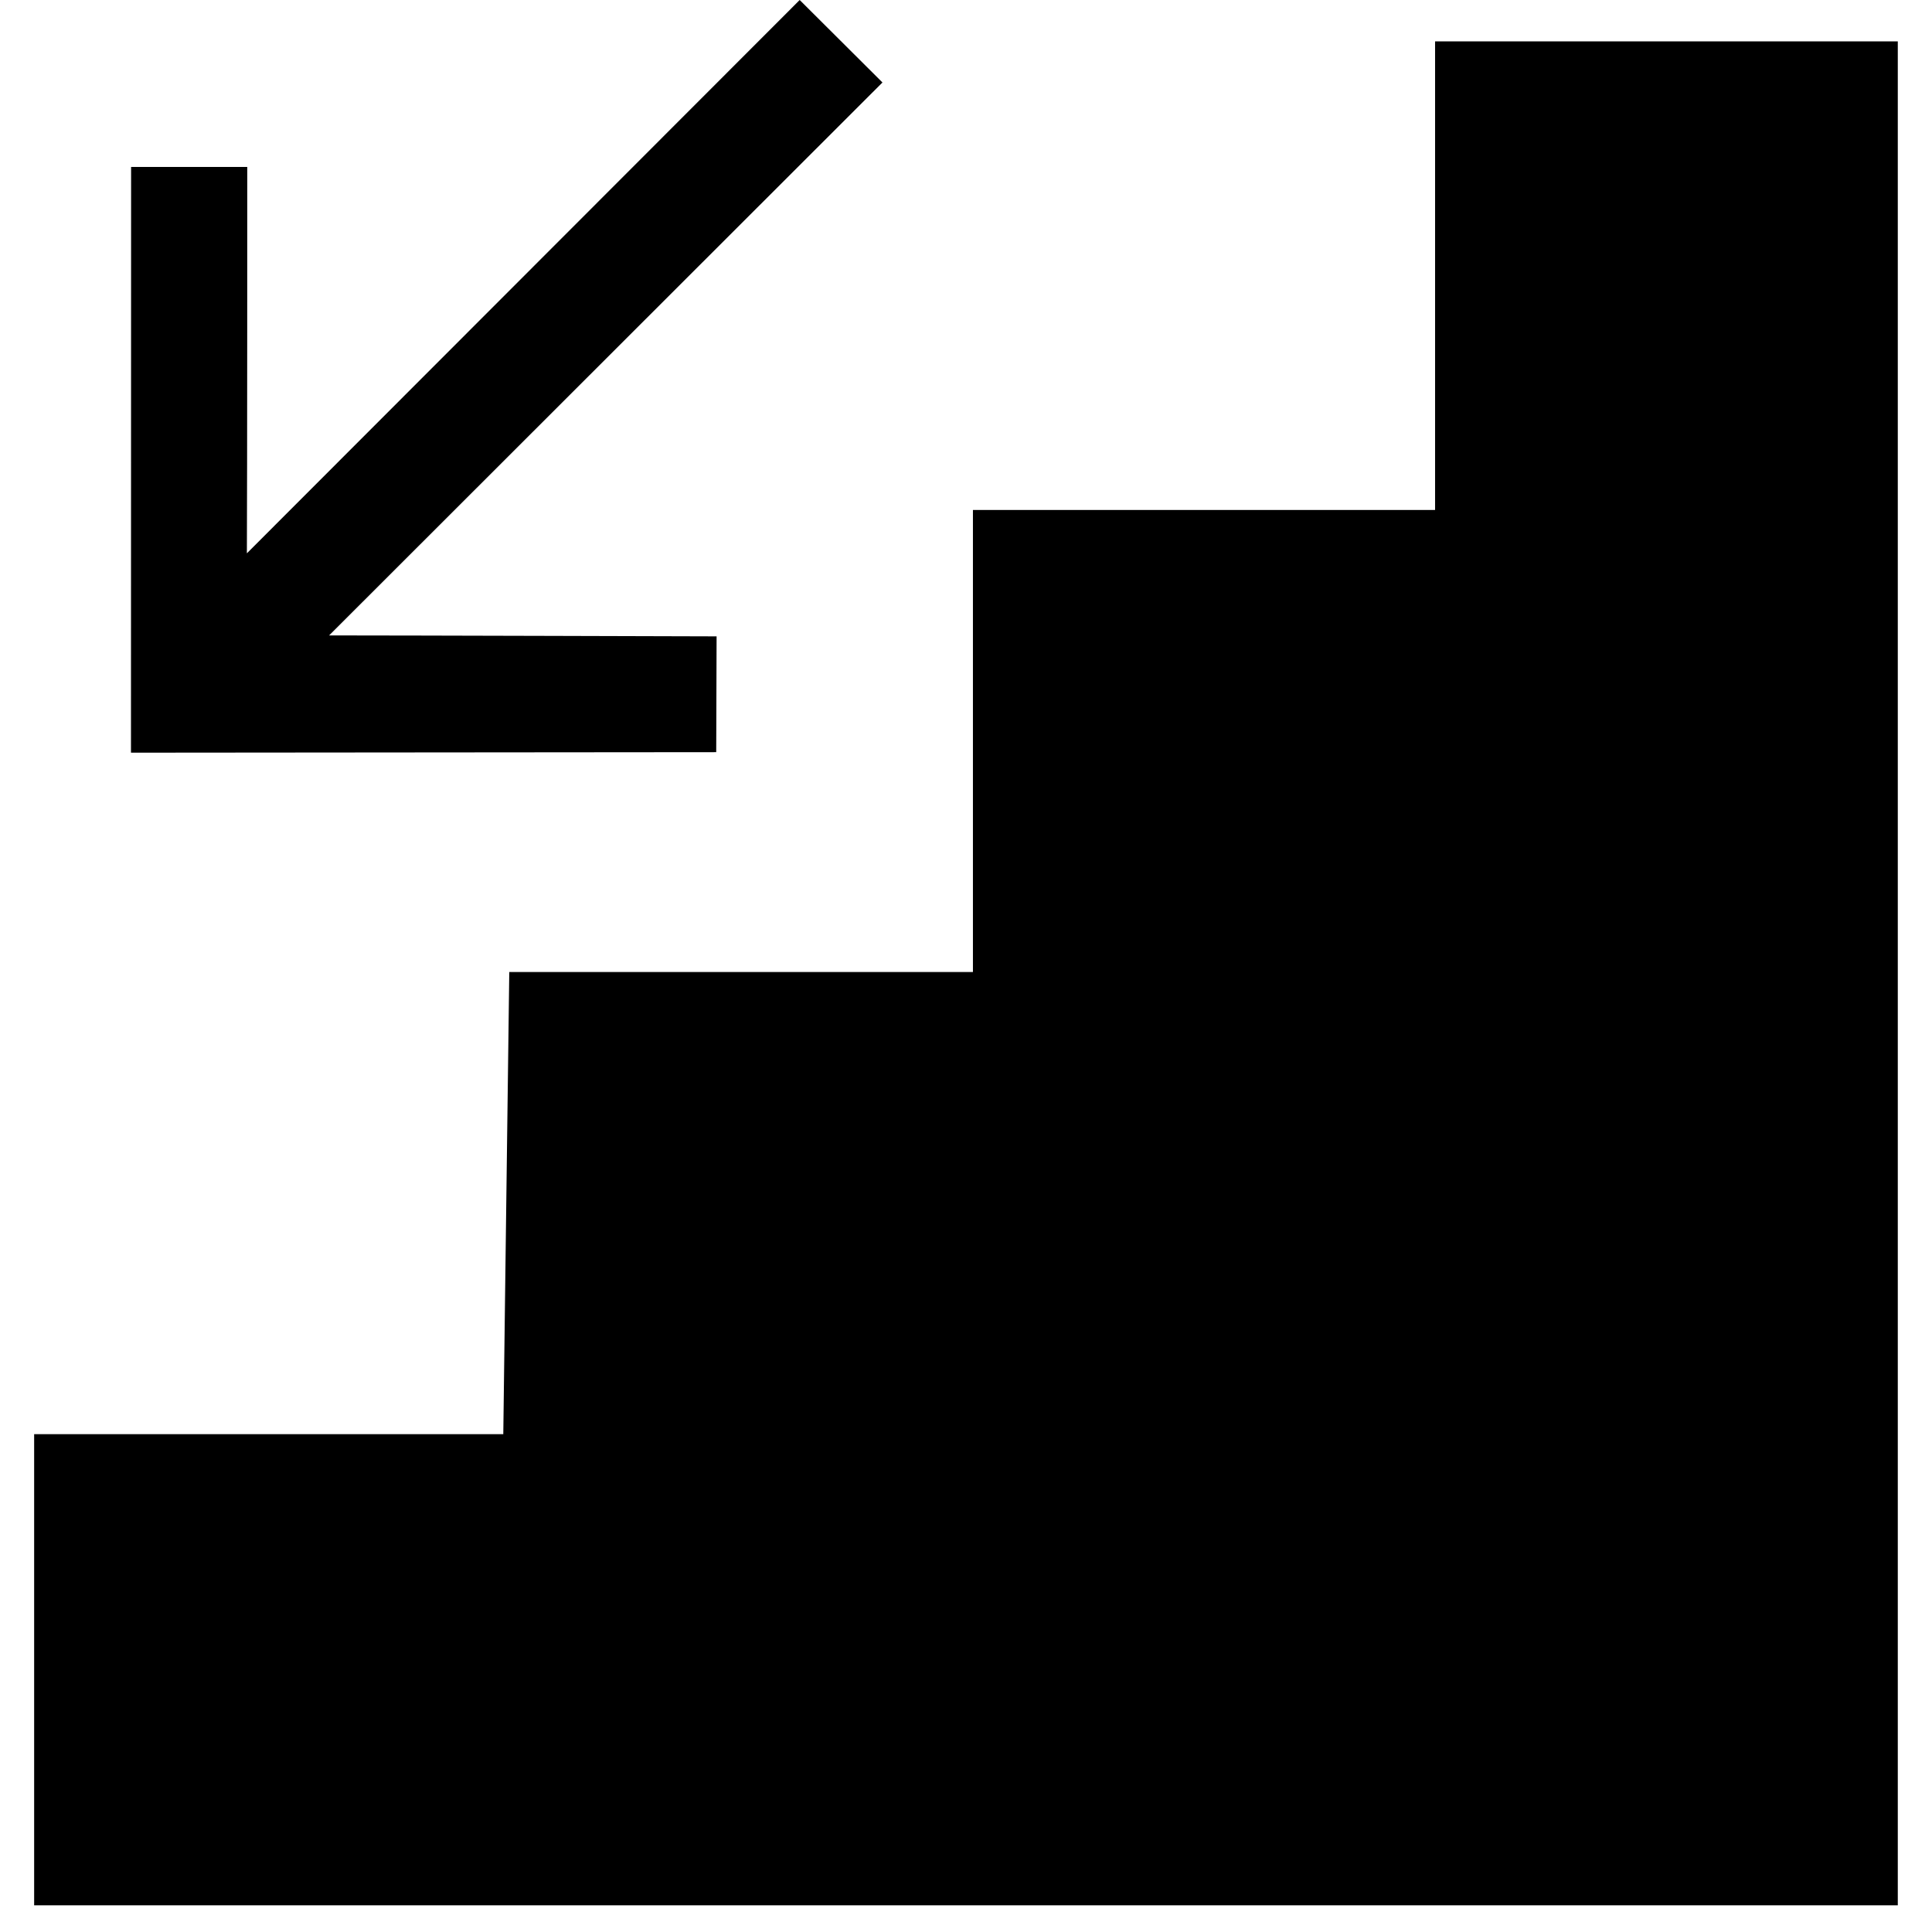
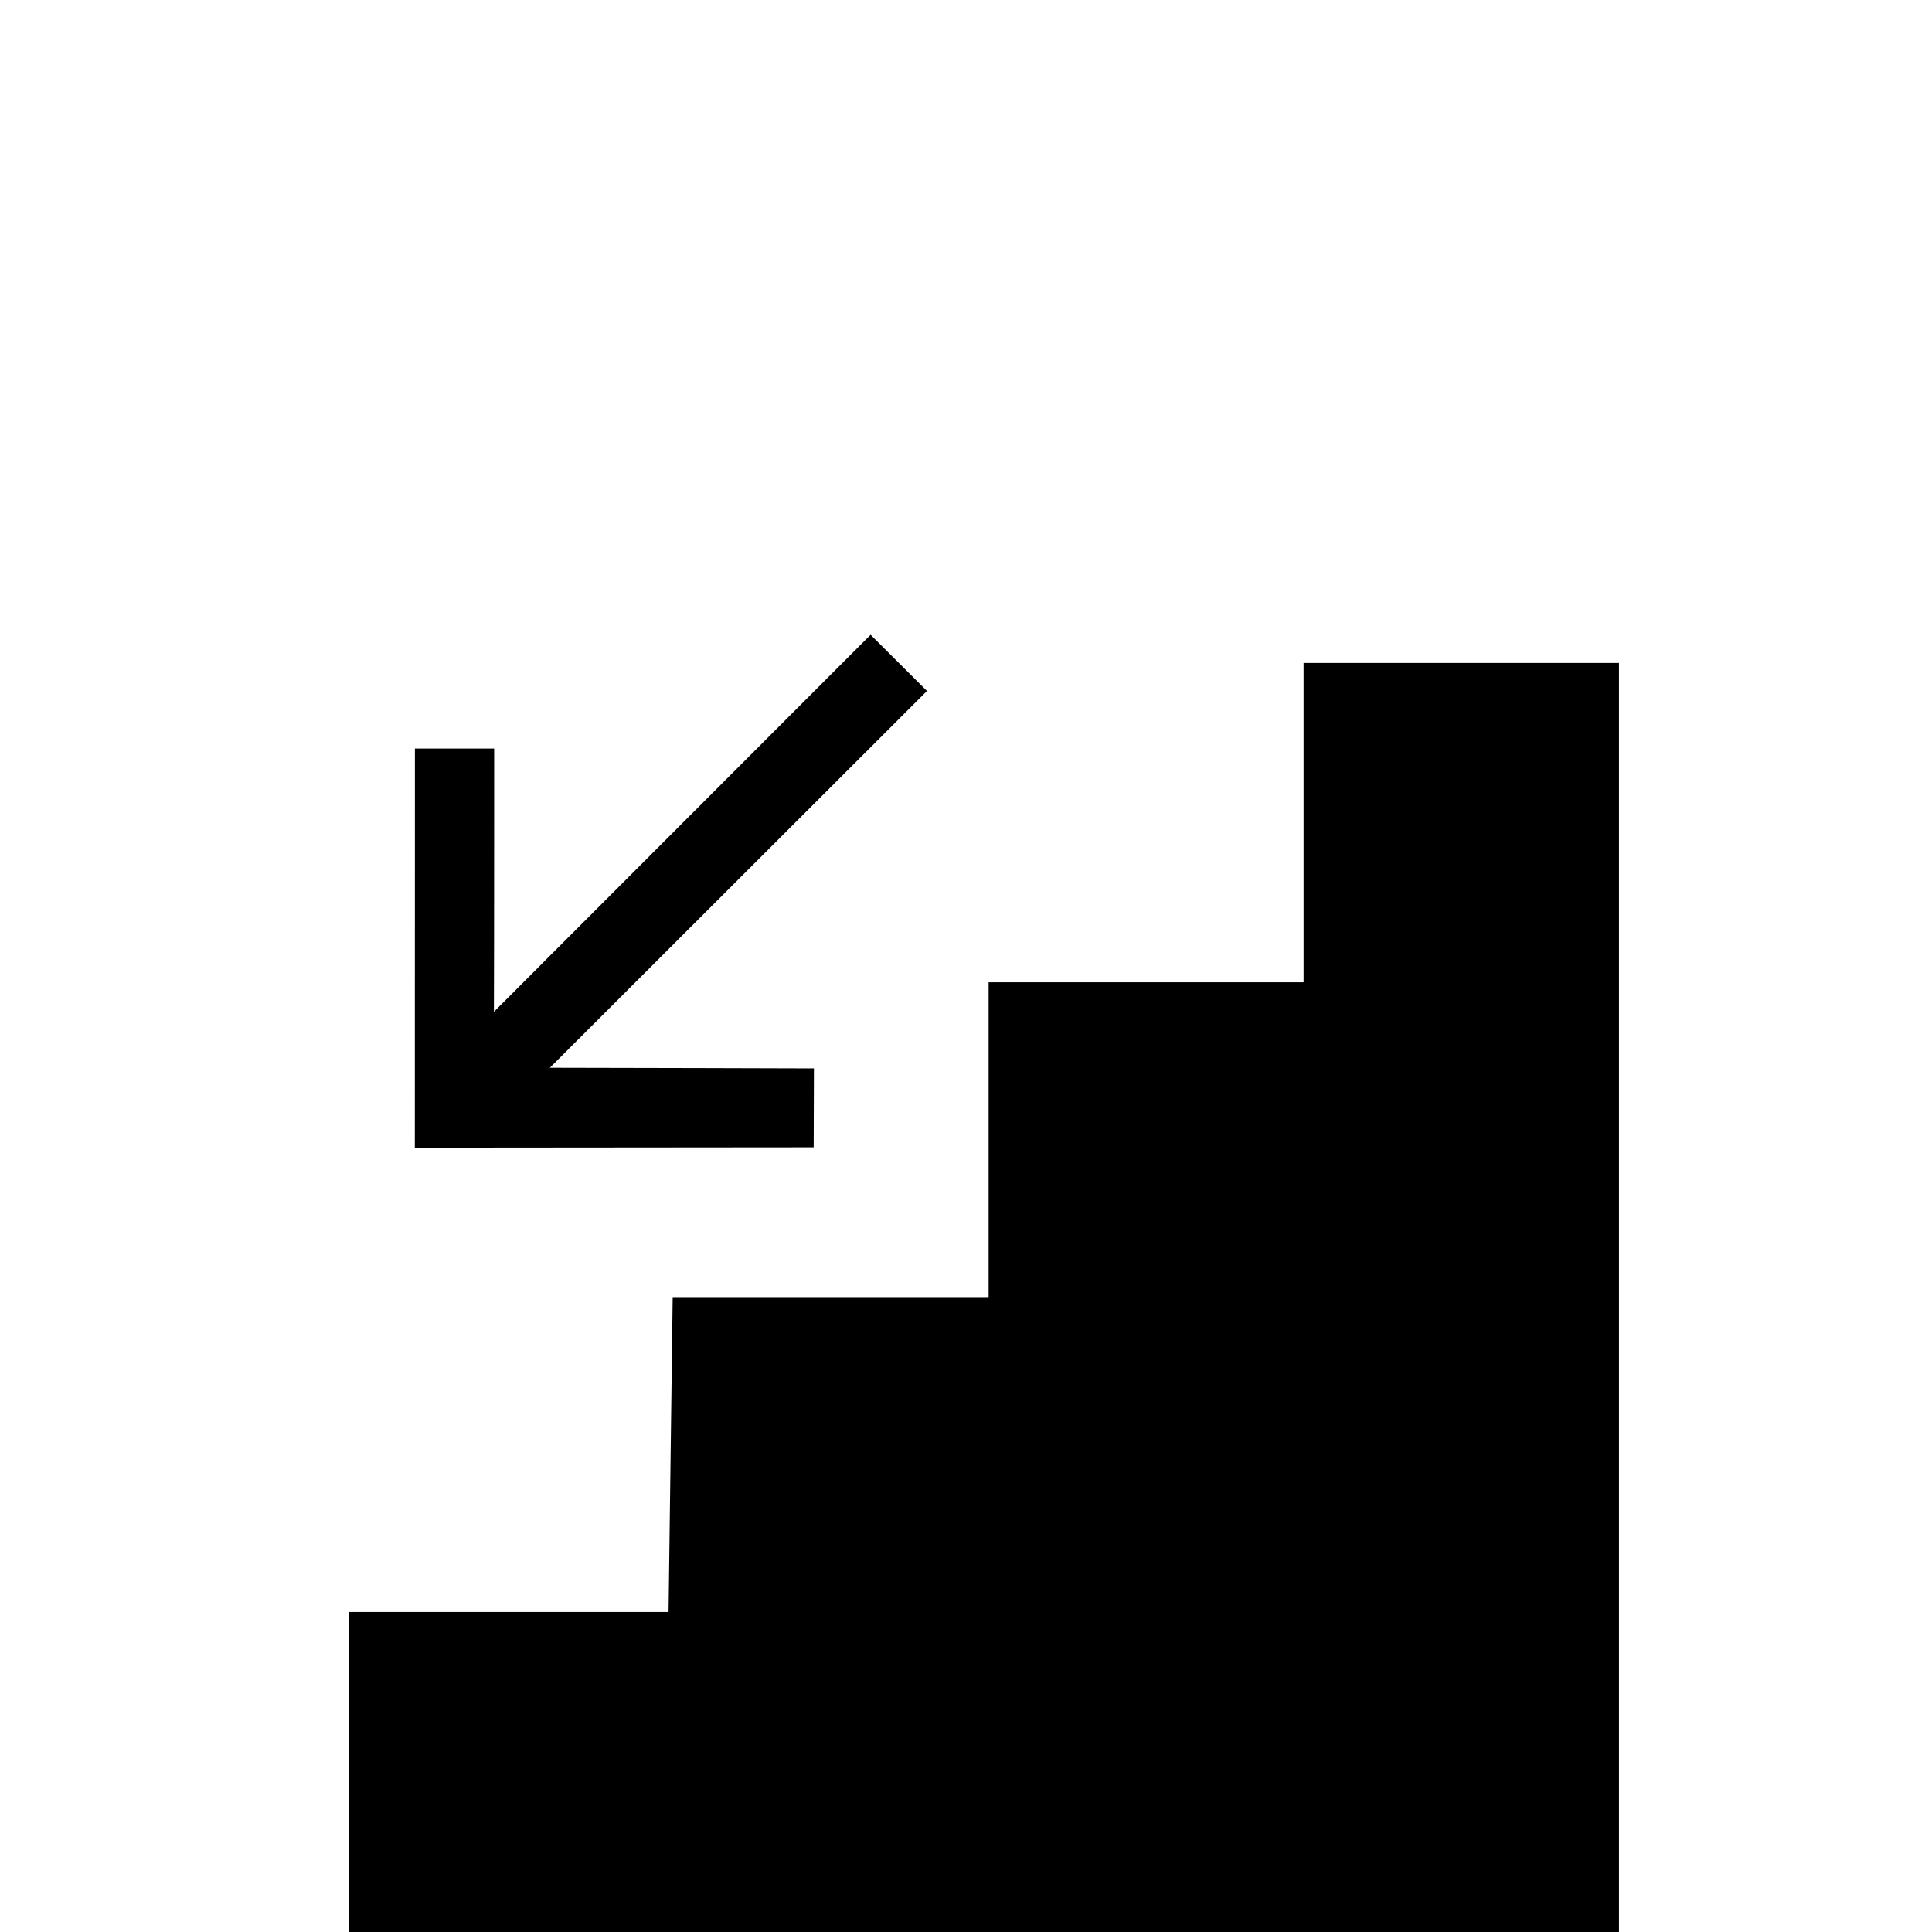
- <svg xmlns="http://www.w3.org/2000/svg" version="1.0" x="0px" y="0px" width="30.668px" height="30.24px" viewBox="0 0 30.668 30.24" enable-background="new 0 0 30.668 30.24" xml:space="preserve">
+ <svg xmlns="http://www.w3.org/2000/svg" version="1.0" x="0px" y="0px" width="45px" height="45px" viewBox="0 0 45 45" enable-background="new 0 0 45 45" xml:space="preserve">
  <g id="Layer_9" display="none">
    <g display="inline">
-       <path d="M13.842,19.963c0,0,0-2.237,0-2.685c0-1.818,0.301-2.537,2.332-3.885c1.062-0.704,1.753-1.167,1.753-2.21    c0-1.233-0.885-2.151-2.621-2.151c-1.777,0-2.703,1.114-2.703,2.781c0,0.408,0,1.125,0,1.125H9.486c0,0,0-1.153,0-1.506    c0-2.679,2.435-5.443,5.819-5.443c3.481,0,5.876,2.385,5.876,5.371c0,1.964-0.82,2.814-3.058,4.463    c-1.048,0.771-1.185,0.9-1.185,2.01c0,0.328,0,2.13,0,2.13H13.842z" />
-       <rect x="13.842" y="21.148" width="3.119" height="3.104" />
-       <path d="M27.6,28.098H3.068c-0.392,0-0.71-0.318-0.71-0.71V2.852c0-0.392,0.318-0.71,0.71-0.71H27.6c0.392,0,0.71,0.318,0.71,0.71    v24.536C28.31,27.78,27.992,28.098,27.6,28.098z M3.778,26.678H26.89V3.562H3.778V26.678z" />
+       <path d="M21.425,34.749c0,0,0-2.237,0-2.685c0-1.818,0.301-2.537,2.332-3.885c1.062-0.704,1.753-1.167,1.753-2.21    c0-1.233-0.885-2.151-2.621-2.151c-1.777,0-2.703,1.114-2.703,2.781c0,0.408,0,1.125,0,1.125H17.07c0,0,0-1.153,0-1.506    c0-2.679,2.435-5.443,5.819-5.443c3.481,0,5.876,2.385,5.876,5.371c0,1.964-0.82,2.814-3.058,4.463    c-1.048,0.771-1.185,0.9-1.185,2.01c0,0.328,0,2.13,0,2.13H21.425z" />
+       <rect x="21.425" y="35.934" width="3.119" height="3.104" />
+       <path d="M35.183,42.884H10.652c-0.392,0-0.71-0.318-0.71-0.71V17.638c0-0.392,0.318-0.71,0.71-0.71h24.531    c0.392,0,0.71,0.318,0.71,0.71v24.536C35.893,42.565,35.575,42.884,35.183,42.884z M11.362,41.464h23.111V18.348H11.362V41.464z" />
    </g>
  </g>
  <g id="Layer_8" display="none">
    <g display="inline">
-       <path d="M7.043,18.928c0,0,0.267,0.022,0.267,0.111c0,0.244,0,7.82,0,7.82s0.017,0.053,0.052,0.053c0.194,0,0.862,0,0.885,0    c0.036,0,0.036-0.047,0.036-0.047s0.731-7.554,0.835-7.833c0,0,0.011-0.059,0.094-0.059c0.136,0,0.901,0.008,1.266,0    c0.064,0,0.079-0.045,0.064-0.064c-0.013-0.097-1.754-6.508-1.784-6.875c-0.012-0.188,0.141-0.973,0.24-1.2    c0.081-0.223,0.214-0.208,0.313-0.114c0.123,0.114,1.895,4.986,1.981,5.091c0.082,0.108,0.956-0.149,0.956-0.302    c-0.009-0.15-2.062-7.291-2.291-7.67C9.739,7.487,8.512,7.271,7.11,7.271H7.043H7.035H6.968c-1.403,0-2.638,0.216-2.846,0.569    c-0.233,0.38-2.282,7.52-2.282,7.67c-0.009,0.152,0.866,0.41,0.952,0.302c0.086-0.105,1.852-4.977,1.971-5.091    c0.108-0.095,0.227-0.109,0.322,0.114c0.088,0.227,0.251,1.012,0.235,1.2c-0.027,0.366-1.782,6.777-1.803,6.875    c-0.003,0.019,0.005,0.064,0.073,0.064c0.365,0.008,1.136,0,1.28,0c0.077,0,0.091,0.059,0.091,0.059    c0.102,0.28,0.832,7.833,0.832,7.833s0,0.047,0.037,0.047c0.031,0,0.693,0,0.884,0c0.034,0,0.054-0.053,0.054-0.053    s0-7.576,0-7.82c0-0.089,0.266-0.111,0.266-0.111H7.043" />
-       <path d="M5.863,3.801C5.54,4.168,5.49,4.728,5.527,5.252c0.084,1.012,0.51,1.938,1.748,1.769c1.38-0.197,1.696-2.674,0.646-3.436    C7.592,3.341,7.201,3.328,6.747,3.328C6.385,3.422,6.111,3.521,5.863,3.801" />
-       <path d="M22.534,3.801c-0.322,0.367-0.372,0.935-0.34,1.459c0.091,1.004,0.513,1.941,1.75,1.761    c1.38-0.197,1.696-2.674,0.653-3.436c-0.333-0.244-0.723-0.257-1.188-0.257C23.059,3.422,22.786,3.521,22.534,3.801" />
-       <path d="M20.74,7.853c-0.349,0.546-0.488,1.35-0.649,1.988c-0.402,1.661-0.769,3.372-1.081,5.081    c-0.067,0.366-0.355,1.328-0.214,1.674c0.025,0.03,0.047,0.056,0.071,0.086c0.153,0.092,1.01,0.322,1.175,0.164    c0.251-0.23,0.292-0.882,0.388-1.209c0.384-1.492,0.77-2.987,1.147-4.476c0.009,0,0.009,0,0.024,0    c0.106,0.757,0.22,1.52,0.333,2.279c-0.769,4.479-2.301,13.463-2.301,13.463s1.236,0,1.849,0c0.766-3.136,1.525-6.283,2.28-9.434    c0.014,0,0.018,0,0.021,0c0.771,3.105,2.362,9.434,2.362,9.434s1.495,0,1.812,0c-0.197-1.192-0.392-2.394-0.585-3.585    c-0.575-3.303-1.138-6.606-1.7-9.914c0.107-0.744,0.226-1.5,0.335-2.244h0.017c0.117,0.413,0.224,0.824,0.339,1.24    c0.293,1.156,0.582,2.312,0.876,3.469c0.073,0.28,0.114,0.774,0.316,0.985c0.181,0.186,1.049-0.031,1.201-0.167    c0.13-0.107,0.047-0.357,0.027-0.488c-0.379-2.232-0.805-4.517-1.376-6.686c-0.139-0.515-0.227-1.373-0.63-1.76    C26.205,7.201,21.166,7.19,20.74,7.853" />
-       <path d="M16.046,26.913V3.408c0-0.044-0.044-0.08-0.079-0.08h-1.307c-0.041,0-0.071,0.036-0.071,0.08v23.505H16.046z" />
+       <path d="M14.627,33.714c0,0,0.267,0.022,0.267,0.111c0,0.244,0,7.82,0,7.82s0.017,0.053,0.052,0.053c0.194,0,0.862,0,0.885,0    c0.036,0,0.036-0.048,0.036-0.048s0.731-7.554,0.835-7.833c0,0,0.011-0.059,0.094-0.059c0.136,0,0.901,0.008,1.266,0    c0.064,0,0.079-0.045,0.064-0.064c-0.013-0.097-1.754-6.508-1.784-6.874c-0.012-0.188,0.141-0.974,0.24-1.2    c0.081-0.223,0.214-0.209,0.313-0.114c0.123,0.114,1.895,4.986,1.981,5.091c0.082,0.108,0.956-0.149,0.956-0.302    c-0.009-0.15-2.062-7.29-2.291-7.67c-0.219-0.353-1.445-0.569-2.848-0.569h-0.066h-0.009h-0.066c-1.403,0-2.638,0.217-2.846,0.569    c-0.233,0.38-2.282,7.52-2.282,7.67c-0.009,0.152,0.866,0.41,0.952,0.302c0.086-0.104,1.852-4.977,1.971-5.091    c0.108-0.095,0.227-0.108,0.322,0.114c0.088,0.227,0.251,1.012,0.235,1.2c-0.027,0.366-1.782,6.777-1.803,6.874    c-0.003,0.02,0.005,0.064,0.073,0.064c0.365,0.008,1.136,0,1.28,0c0.077,0,0.091,0.059,0.091,0.059    c0.102,0.279,0.832,7.833,0.832,7.833s0,0.048,0.037,0.048c0.031,0,0.693,0,0.884,0c0.034,0,0.054-0.053,0.054-0.053    s0-7.576,0-7.82c0-0.089,0.266-0.111,0.266-0.111H14.627" />
+       <path d="M13.446,18.587c-0.323,0.366-0.373,0.927-0.336,1.45c0.084,1.013,0.51,1.938,1.748,1.77    c1.38-0.197,1.696-2.674,0.646-3.437c-0.329-0.243-0.721-0.257-1.175-0.257C13.969,18.207,13.694,18.307,13.446,18.587" />
+       <path d="M30.117,18.587c-0.322,0.366-0.372,0.935-0.34,1.459c0.091,1.004,0.513,1.94,1.75,1.761    c1.38-0.197,1.696-2.674,0.653-3.437c-0.333-0.243-0.723-0.257-1.188-0.257C30.643,18.207,30.369,18.307,30.117,18.587" />
+       <path d="M28.323,22.639c-0.349,0.546-0.488,1.35-0.649,1.988c-0.402,1.661-0.769,3.372-1.081,5.08    c-0.067,0.366-0.355,1.328-0.214,1.675c0.025,0.03,0.047,0.056,0.071,0.086c0.153,0.092,1.01,0.321,1.175,0.164    c0.251-0.23,0.292-0.883,0.388-1.209c0.384-1.492,0.77-2.987,1.147-4.477c0.009,0,0.009,0,0.024,0    c0.106,0.757,0.22,1.521,0.333,2.279c-0.769,4.479-2.301,13.464-2.301,13.464s1.236,0,1.849,0c0.766-3.137,1.525-6.283,2.28-9.434    c0.014,0,0.018,0,0.021,0c0.771,3.105,2.362,9.434,2.362,9.434s1.495,0,1.812,0c-0.197-1.192-0.392-2.394-0.585-3.586    c-0.575-3.303-1.138-6.605-1.7-9.913c0.107-0.744,0.226-1.501,0.335-2.244h0.017c0.117,0.413,0.224,0.824,0.339,1.24    c0.293,1.156,0.582,2.312,0.876,3.469c0.073,0.28,0.114,0.774,0.316,0.984c0.181,0.186,1.049-0.03,1.201-0.167    c0.13-0.107,0.047-0.356,0.027-0.487c-0.379-2.232-0.805-4.518-1.376-6.687c-0.139-0.515-0.227-1.372-0.63-1.76    C33.788,21.986,28.749,21.976,28.323,22.639" />
+       <path d="M23.63,41.698V18.193c0-0.045-0.044-0.08-0.079-0.08h-1.307c-0.041,0-0.071,0.035-0.071,0.08v23.505H23.63z" />
    </g>
  </g>
  <g id="Layer_7" display="none">
    <g display="inline">
-       <path d="M29.545,2.485H1.124C0.51,2.485,0,2.984,0,3.596v23.045c0,0.612,0.51,1.114,1.124,1.114h28.421    c0.63,0,1.123-0.502,1.123-1.114V3.596C30.668,2.984,30.175,2.485,29.545,2.485z M28.443,25.529H2.24V4.711h26.203V25.529z" />
-       <path d="M27.54,16.409l-1.182-1.176c0,0-3.167,3.164-3.894,3.896V7.954h-1.668v11.175c-0.73-0.731-3.899-3.901-3.899-3.901    l-1.177,1.182l5.918,5.908" />
-       <path d="M3.616,13.629l1.169,1.17c0,0,3.185-3.166,3.917-3.901v11.173h1.664V10.898c0.729,0.735,3.898,3.901,3.898,3.901    l1.171-1.17l-5.913-5.92" />
+       <path d="M37.129,17.271H8.708c-0.614,0-1.124,0.499-1.124,1.111v23.045c0,0.612,0.51,1.114,1.124,1.114h28.421    c0.63,0,1.123-0.502,1.123-1.114V18.382C38.252,17.77,37.759,17.271,37.129,17.271z M36.027,40.314H9.824V19.497h26.203V40.314z" />
+       <path d="M35.124,31.194l-1.182-1.176c0,0-3.167,3.164-3.894,3.896V22.739H28.38v11.175c-0.73-0.731-3.899-3.901-3.899-3.901    l-1.177,1.182l5.918,5.908" />
+       <path d="M11.2,28.415l1.169,1.17c0,0,3.185-3.166,3.917-3.901v11.173h1.664V25.684c0.729,0.735,3.898,3.901,3.898,3.901    l1.171-1.17l-5.913-5.92" />
    </g>
  </g>
  <g id="Layer_6">
    <g>
-       <polygon points="22.78,0.657 22.78,8.094 15.444,8.094 15.444,15.427 8.084,15.427 7.989,22.762 0.542,22.762 0.542,30.093     0.542,30.24 30.125,30.24 30.125,0.657   " />
-       <path display="none" d="M25.37,26.945l0.003-1.838c0,0-4.998-0.014-6.151-0.014l8.786-8.78l-1.316-1.309l-8.772,8.782    c0.005-1.145,0.005-6.129,0.005-6.129H16.08l-0.003,9.295" />
-       <path d="M11.369,11.938l0.006-1.838c0,0-4.997-0.015-6.151-0.015l8.784-8.776L12.694,0L3.919,8.782    C3.925,7.637,3.925,2.65,3.925,2.65H2.081l-0.002,9.296" />
+       <polygon points="30.363,15.442 30.363,22.879 23.027,22.879 23.027,30.212 15.668,30.212 15.572,37.547 8.126,37.547     8.126,44.878 8.126,45.025 37.709,45.025 37.709,15.442   " />
+       <path display="none" d="M32.953,41.73l0.003-1.838c0,0-4.998-0.014-6.151-0.014l8.786-8.78l-1.316-1.309l-8.772,8.782    c0.005-1.145,0.005-6.129,0.005-6.129h-1.844l-0.003,9.295" />
+       <path d="M18.952,26.723l0.006-1.838c0,0-4.997-0.015-6.151-0.015l8.784-8.776l-1.313-1.309l-8.774,8.782    c0.006-1.146,0.006-6.132,0.006-6.132H9.664l-0.002,9.296" />
    </g>
  </g>
  <g id="Layer_5" display="none">
    <g display="inline">
      <g>
-         <path d="M28.623,29.178H2.045c-0.425,0-0.769-0.344-0.769-0.769V1.832c0-0.425,0.344-0.769,0.769-0.769h26.578     c0.425,0,0.769,0.344,0.769,0.769v26.577C29.392,28.833,29.048,29.178,28.623,29.178z M2.813,27.64h25.041V2.601H2.813V27.64z" />
+         <path d="M36.207,43.963H9.628c-0.425,0-0.769-0.344-0.769-0.769V16.617c0-0.425,0.344-0.769,0.769-0.769h26.578     c0.425,0,0.769,0.344,0.769,0.769v26.577C36.975,43.619,36.631,43.963,36.207,43.963z M10.397,42.425h25.041V17.387H10.397     V42.425z" />
      </g>
-       <path d="M20.753,6.097c0-0.554-0.448-1.003-1.007-1.003c-0.558,0-1.006,0.449-1.006,1.003l-0.807,9.001    c-0.004,0.039,0.024,0.066,0.058,0.066H20.7c0.036,0,0.063-0.027,0.063-0.066L20.753,6.097z" />
-       <path d="M13.487,12.175c0-0.039-0.027-0.066-0.066-0.066h-1.883c-0.036,0-0.063,0.028-0.063,0.066v12.906    c0,0.039,0.027,0.067,0.063,0.067h1.883c0.039,0,0.066-0.028,0.066-0.067V12.175z" />
-       <path d="M20.764,15.508c0-0.039-0.027-0.066-0.063-0.066h-1.882c-0.039,0-0.067,0.027-0.067,0.066v9.573    c0,0.039,0.028,0.067,0.067,0.067H20.7c0.036,0,0.063-0.028,0.063-0.067V15.508z" />
-       <path d="M14.756,5.559c-0.007-0.105-0.098-0.194-0.201-0.194h-0.956v5.685c0,0.061-0.05,0.111-0.111,0.111h-0.54    c-0.059,0-0.108-0.05-0.108-0.111V5.365h-0.921v5.685c0,0.061-0.05,0.111-0.111,0.111h-0.54c-0.059,0-0.108-0.05-0.108-0.111    V5.365h-0.753c-0.104,0-0.194,0.089-0.198,0.194l-0.3,7.055c-0.002,0.105,0.075,0.188,0.182,0.188h4.785    c0.103,0,0.183-0.083,0.178-0.188L14.756,5.559z" />
+       <path d="M28.336,20.882c0-0.554-0.448-1.003-1.007-1.003c-0.558,0-1.006,0.449-1.006,1.003l-0.807,9.002    c-0.004,0.039,0.024,0.066,0.058,0.066h2.709c0.036,0,0.063-0.027,0.063-0.066L28.336,20.882z" />
+       <path d="M21.071,26.961c0-0.039-0.027-0.066-0.066-0.066h-1.883c-0.036,0-0.063,0.027-0.063,0.066v12.905    c0,0.039,0.027,0.067,0.063,0.067h1.883c0.039,0,0.066-0.028,0.066-0.067V26.961z" />
+       <path d="M28.347,30.294c0-0.039-0.027-0.066-0.063-0.066h-1.882c-0.039,0-0.067,0.027-0.067,0.066v9.572    c0,0.039,0.028,0.067,0.067,0.067h1.882c0.036,0,0.063-0.028,0.063-0.067V30.294z" />
+       <path d="M22.339,20.344c-0.007-0.104-0.098-0.193-0.201-0.193h-0.956v5.685c0,0.061-0.05,0.111-0.111,0.111h-0.54    c-0.059,0-0.108-0.051-0.108-0.111V20.15h-0.921v5.685c0,0.061-0.05,0.111-0.111,0.111h-0.54c-0.059,0-0.108-0.051-0.108-0.111    V20.15h-0.753c-0.104,0-0.194,0.089-0.198,0.193l-0.3,7.056c-0.002,0.104,0.075,0.188,0.182,0.188h4.785    c0.103,0,0.183-0.084,0.178-0.188L22.339,20.344z" />
    </g>
  </g>
  <g id="Layer_4" display="none">
    <g display="inline">
-       <polygon points="22.78,0.329 22.78,7.766 15.444,7.766 15.444,15.098 8.084,15.098 7.989,22.432 0.542,22.432 0.542,29.764     0.542,29.912 30.125,29.912 30.125,0.329   " />
-       <path d="M4.067,0.337L4.061,2.176c0,0,4.996,0.014,6.15,0.014l-8.783,8.776l1.312,1.309l8.775-8.782    C11.51,4.638,11.51,9.625,11.51,9.625h1.844l0.002-9.296" />
+       <polygon points="30.363,15.114 30.363,22.552 23.027,22.552 23.027,29.884 15.668,29.884 15.572,37.218 8.126,37.218 8.126,44.55     8.126,44.697 37.709,44.697 37.709,15.114   " />
+       <path d="M11.65,15.123l-0.006,1.839c0,0,4.996,0.014,6.15,0.014l-8.783,8.776l1.312,1.309l8.775-8.782    c-0.006,1.146-0.006,6.132-0.006,6.132h1.844l0.002-9.296" />
    </g>
  </g>
  <g id="Layer_3" display="none">
    <g display="inline">
-       <path d="M28.107,28.619H2.561c-0.4,0-0.724-0.324-0.724-0.724V2.346c0-0.4,0.324-0.724,0.724-0.724h25.546    c0.4,0,0.724,0.324,0.724,0.724v25.549C28.831,28.294,28.507,28.619,28.107,28.619z M3.285,27.17h24.098V3.07H3.285V27.17z" />
-       <path id="L1_NE_Coat_Check_2_" d="M5.171,21.072c0.178,0.639,0.765,1.379,2.055,1.379c1.495,0,16.321,0,16.321,0h0.004    c1.15,0,1.791-0.76,1.971-1.397c0.188-0.657,0.031-1.741-0.829-2.249l-8.735-5.122v-0.54c0-0.538,0.957-0.666,1.432-1.484    c0.286-0.482,0.354-0.898,0.354-1.355c0-0.605-0.561-2.514-2.513-2.514c-1.808,0-2.6,1.523-2.6,2.389    c0,0.923,1.297,1.215,1.391,0.069c0.062-0.729,0.624-1.052,1.198-1.052c0.345,0,1.112,0.275,1.112,1.132    c0,0,0.062,0.737-0.635,1.073c0,0-1.073,0.428-1.073,1.412v0.87l-8.646,5.103C4.983,19.398,4.983,20.418,5.171,21.072z     M6.876,19.941l8.469-4.949l8.516,4.972c0.521,0.33,0.197,1.07-0.335,1.051H7.204C6.635,21.012,6.349,20.316,6.876,19.941z" />
+       <path d="M35.69,43.404H10.145c-0.4,0-0.724-0.324-0.724-0.725V17.131c0-0.399,0.324-0.724,0.724-0.724H35.69    c0.4,0,0.724,0.324,0.724,0.724V42.68C36.415,43.08,36.09,43.404,35.69,43.404z M10.869,41.956h24.098V17.855H10.869V41.956z" />
+       <path id="L1_NE_Coat_Check_2_" d="M12.755,35.857c0.178,0.639,0.765,1.379,2.055,1.379c1.495,0,16.321,0,16.321,0h0.004    c1.15,0,1.791-0.76,1.971-1.397c0.188-0.657,0.031-1.741-0.829-2.249l-8.735-5.122v-0.54c0-0.538,0.957-0.666,1.432-1.484    c0.286-0.482,0.354-0.898,0.354-1.355c0-0.605-0.561-2.514-2.513-2.514c-1.808,0-2.6,1.523-2.6,2.389    c0,0.923,1.297,1.215,1.391,0.069c0.062-0.729,0.624-1.052,1.198-1.052c0.345,0,1.112,0.275,1.112,1.132    c0,0,0.062,0.737-0.635,1.073c0,0-1.073,0.428-1.073,1.412v0.87l-8.646,5.103C12.566,34.184,12.566,35.203,12.755,35.857z     M14.46,34.727l8.469-4.949l8.516,4.972c0.521,0.33,0.197,1.07-0.335,1.051H14.787C14.219,35.797,13.933,35.102,14.46,34.727z" />
    </g>
  </g>
  <g id="Layer_2" display="none">
    <g display="inline">
-       <path d="M28.658,28.446H2.01V1.794h26.648V28.446z M3.439,27.017h23.789V3.224H3.439V27.017z" />
-       <polygon points="23.764,12.674 17.781,12.674 17.781,6.692 12.889,6.692 12.889,12.674 6.904,12.674 6.904,17.566 12.889,17.566     12.889,23.548 17.781,23.548 17.781,17.566 23.764,17.566   " />
+       <path d="M36.242,43.231H9.593V16.579h26.648V43.231z M11.023,41.802h23.789V18.009H11.023V41.802z" />
+       <polygon points="31.347,27.459 25.365,27.459 25.365,21.478 20.472,21.478 20.472,27.459 14.488,27.459 14.488,32.352     20.472,32.352 20.472,38.333 25.365,38.333 25.365,32.352 31.347,32.352   " />
    </g>
  </g>
  <g id="Layer_1" display="none">
-     <path id="L1_SE_Shop_4_" display="inline" d="M19.596,8.244L19.596,8.244c0-2.354-1.912-4.268-4.265-4.268   c-2.349,0-4.263,1.913-4.263,4.268l0,0H7.021l1.155,18.02h14.312l1.159-18.02H19.596z M12.037,8.244   c0-1.822,1.48-3.297,3.294-3.297c1.818,0,3.296,1.475,3.296,3.297l0,0H12.037L12.037,8.244z" />
+     <path id="L1_SE_Shop_4_" display="inline" d="M27.179,23.029L27.179,23.029c0-2.354-1.912-4.268-4.265-4.268   c-2.349,0-4.263,1.913-4.263,4.268l0,0h-4.048l1.155,18.02h14.312l1.159-18.02H27.179z M19.621,23.029   c0-1.822,1.48-3.297,3.294-3.297c1.818,0,3.296,1.475,3.296,3.297l0,0H19.621L19.621,23.029z" />
  </g>
</svg>
